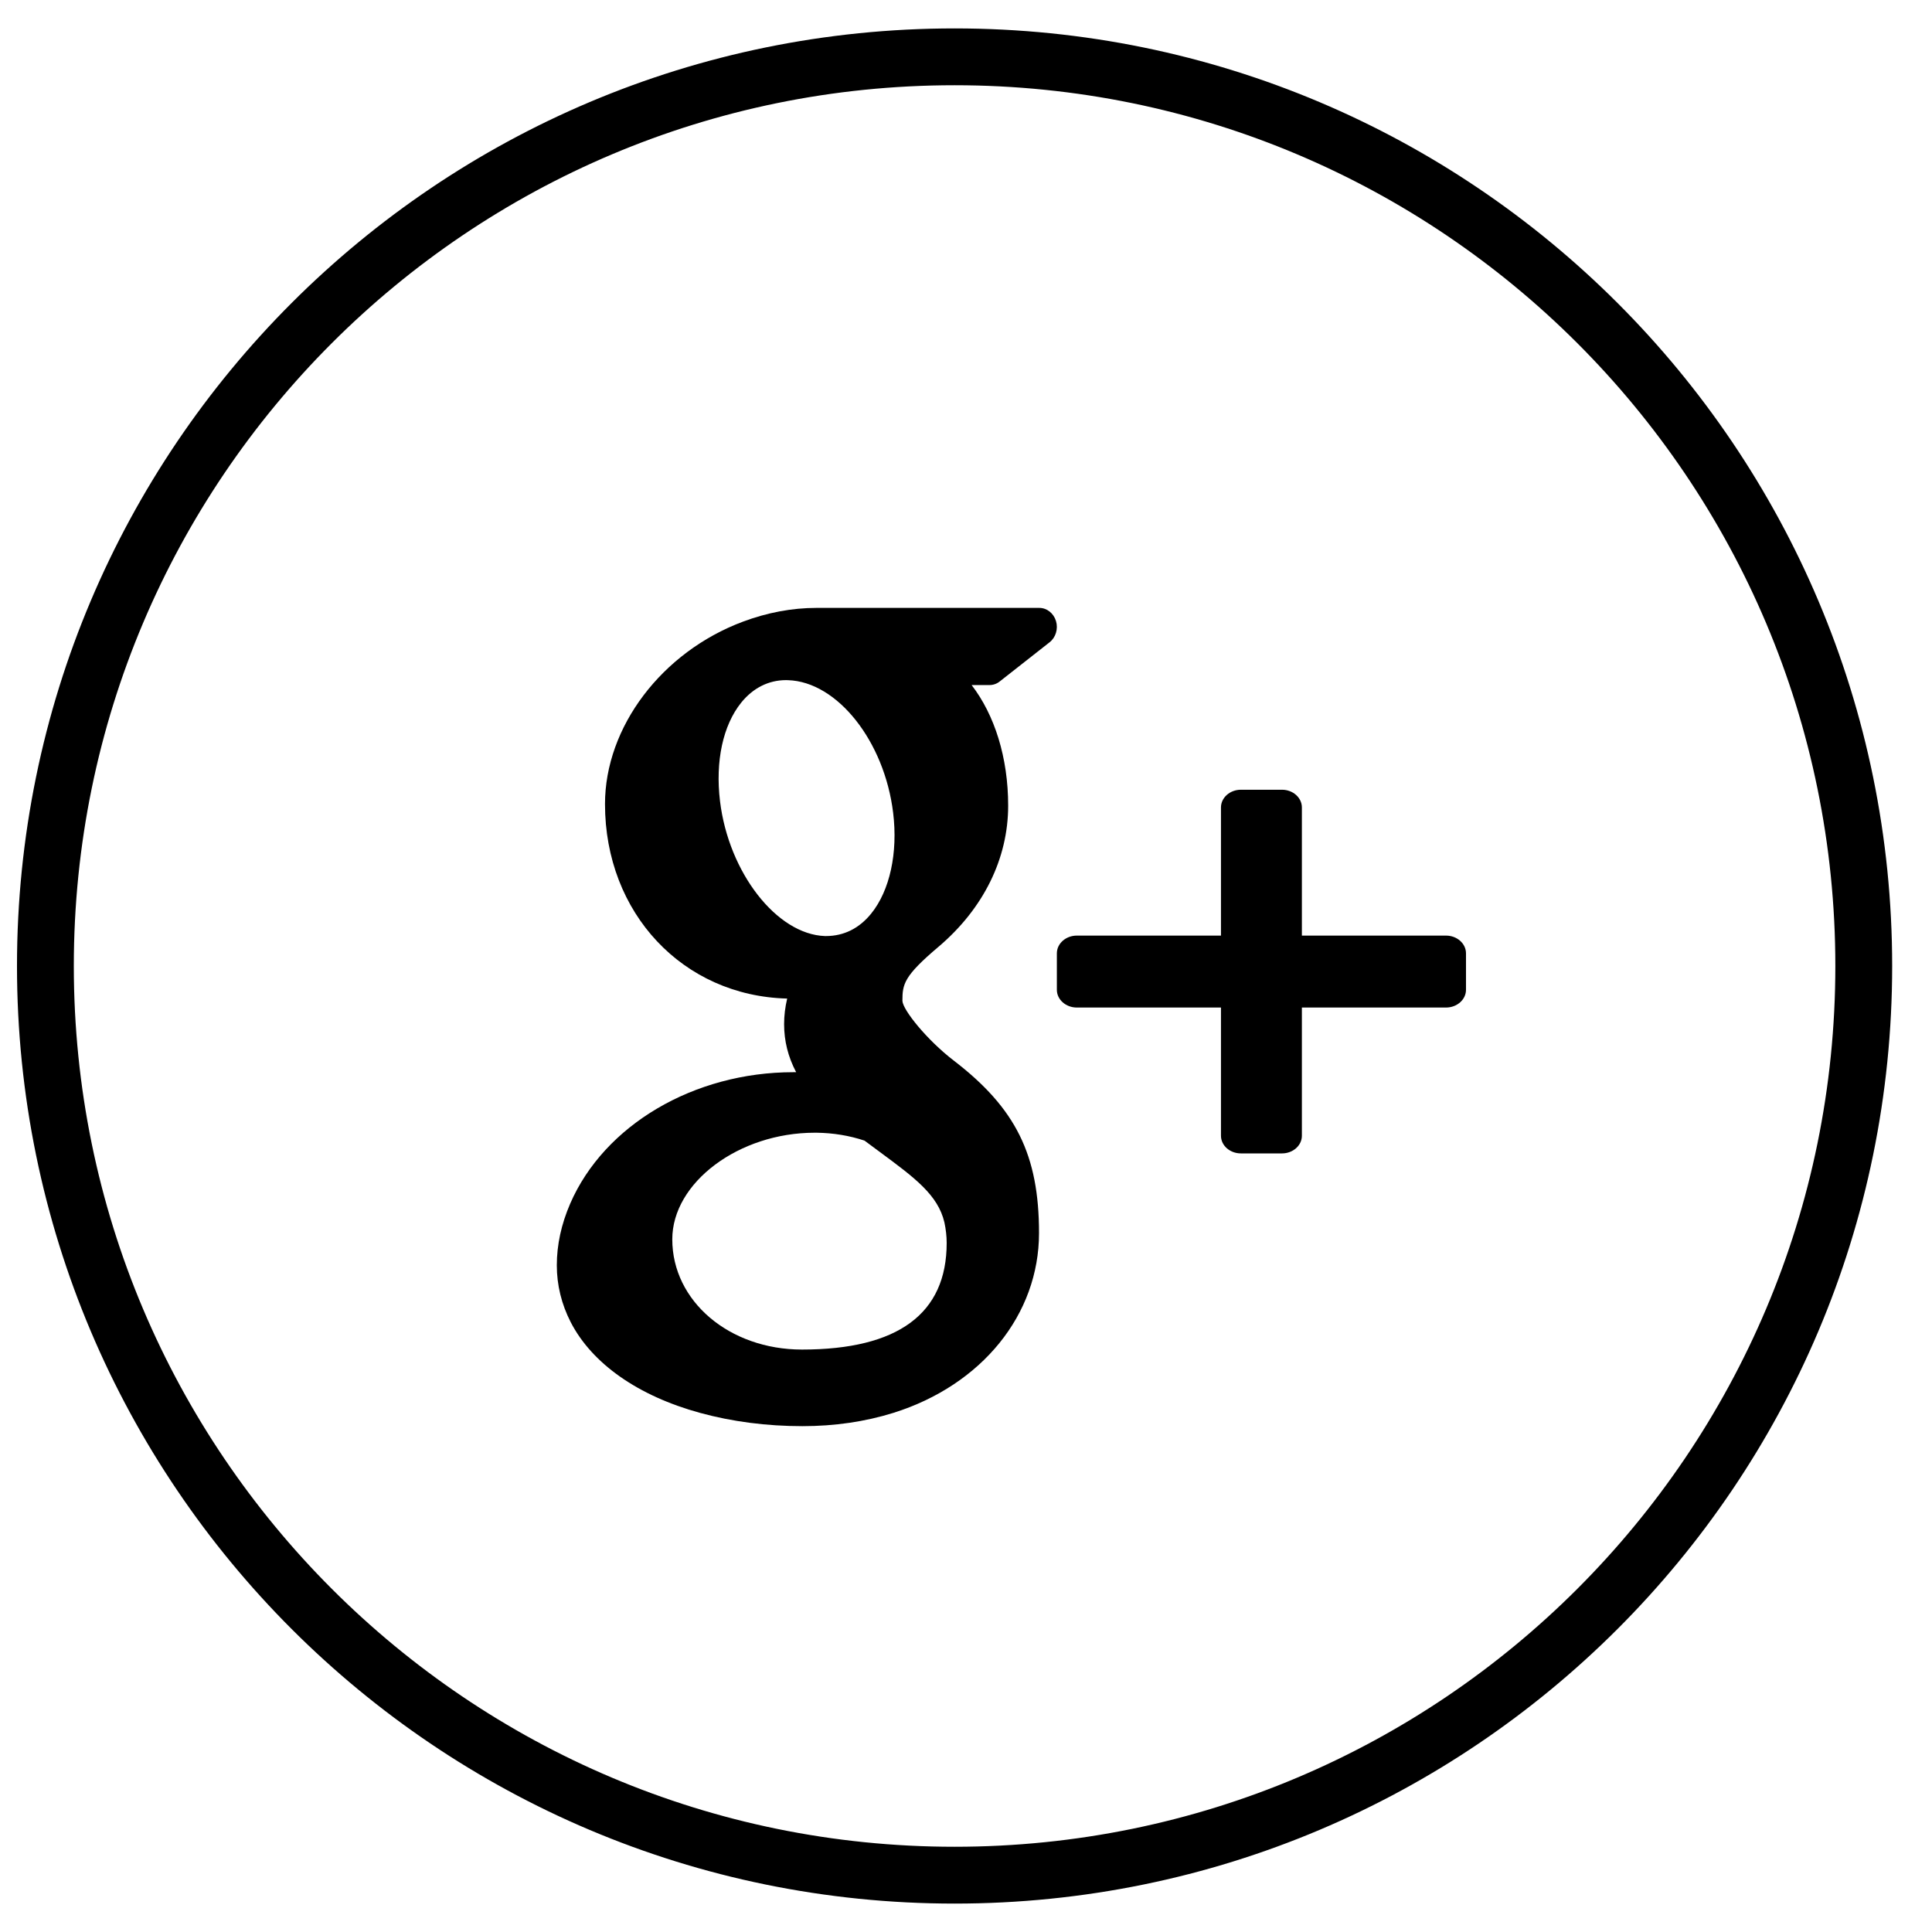
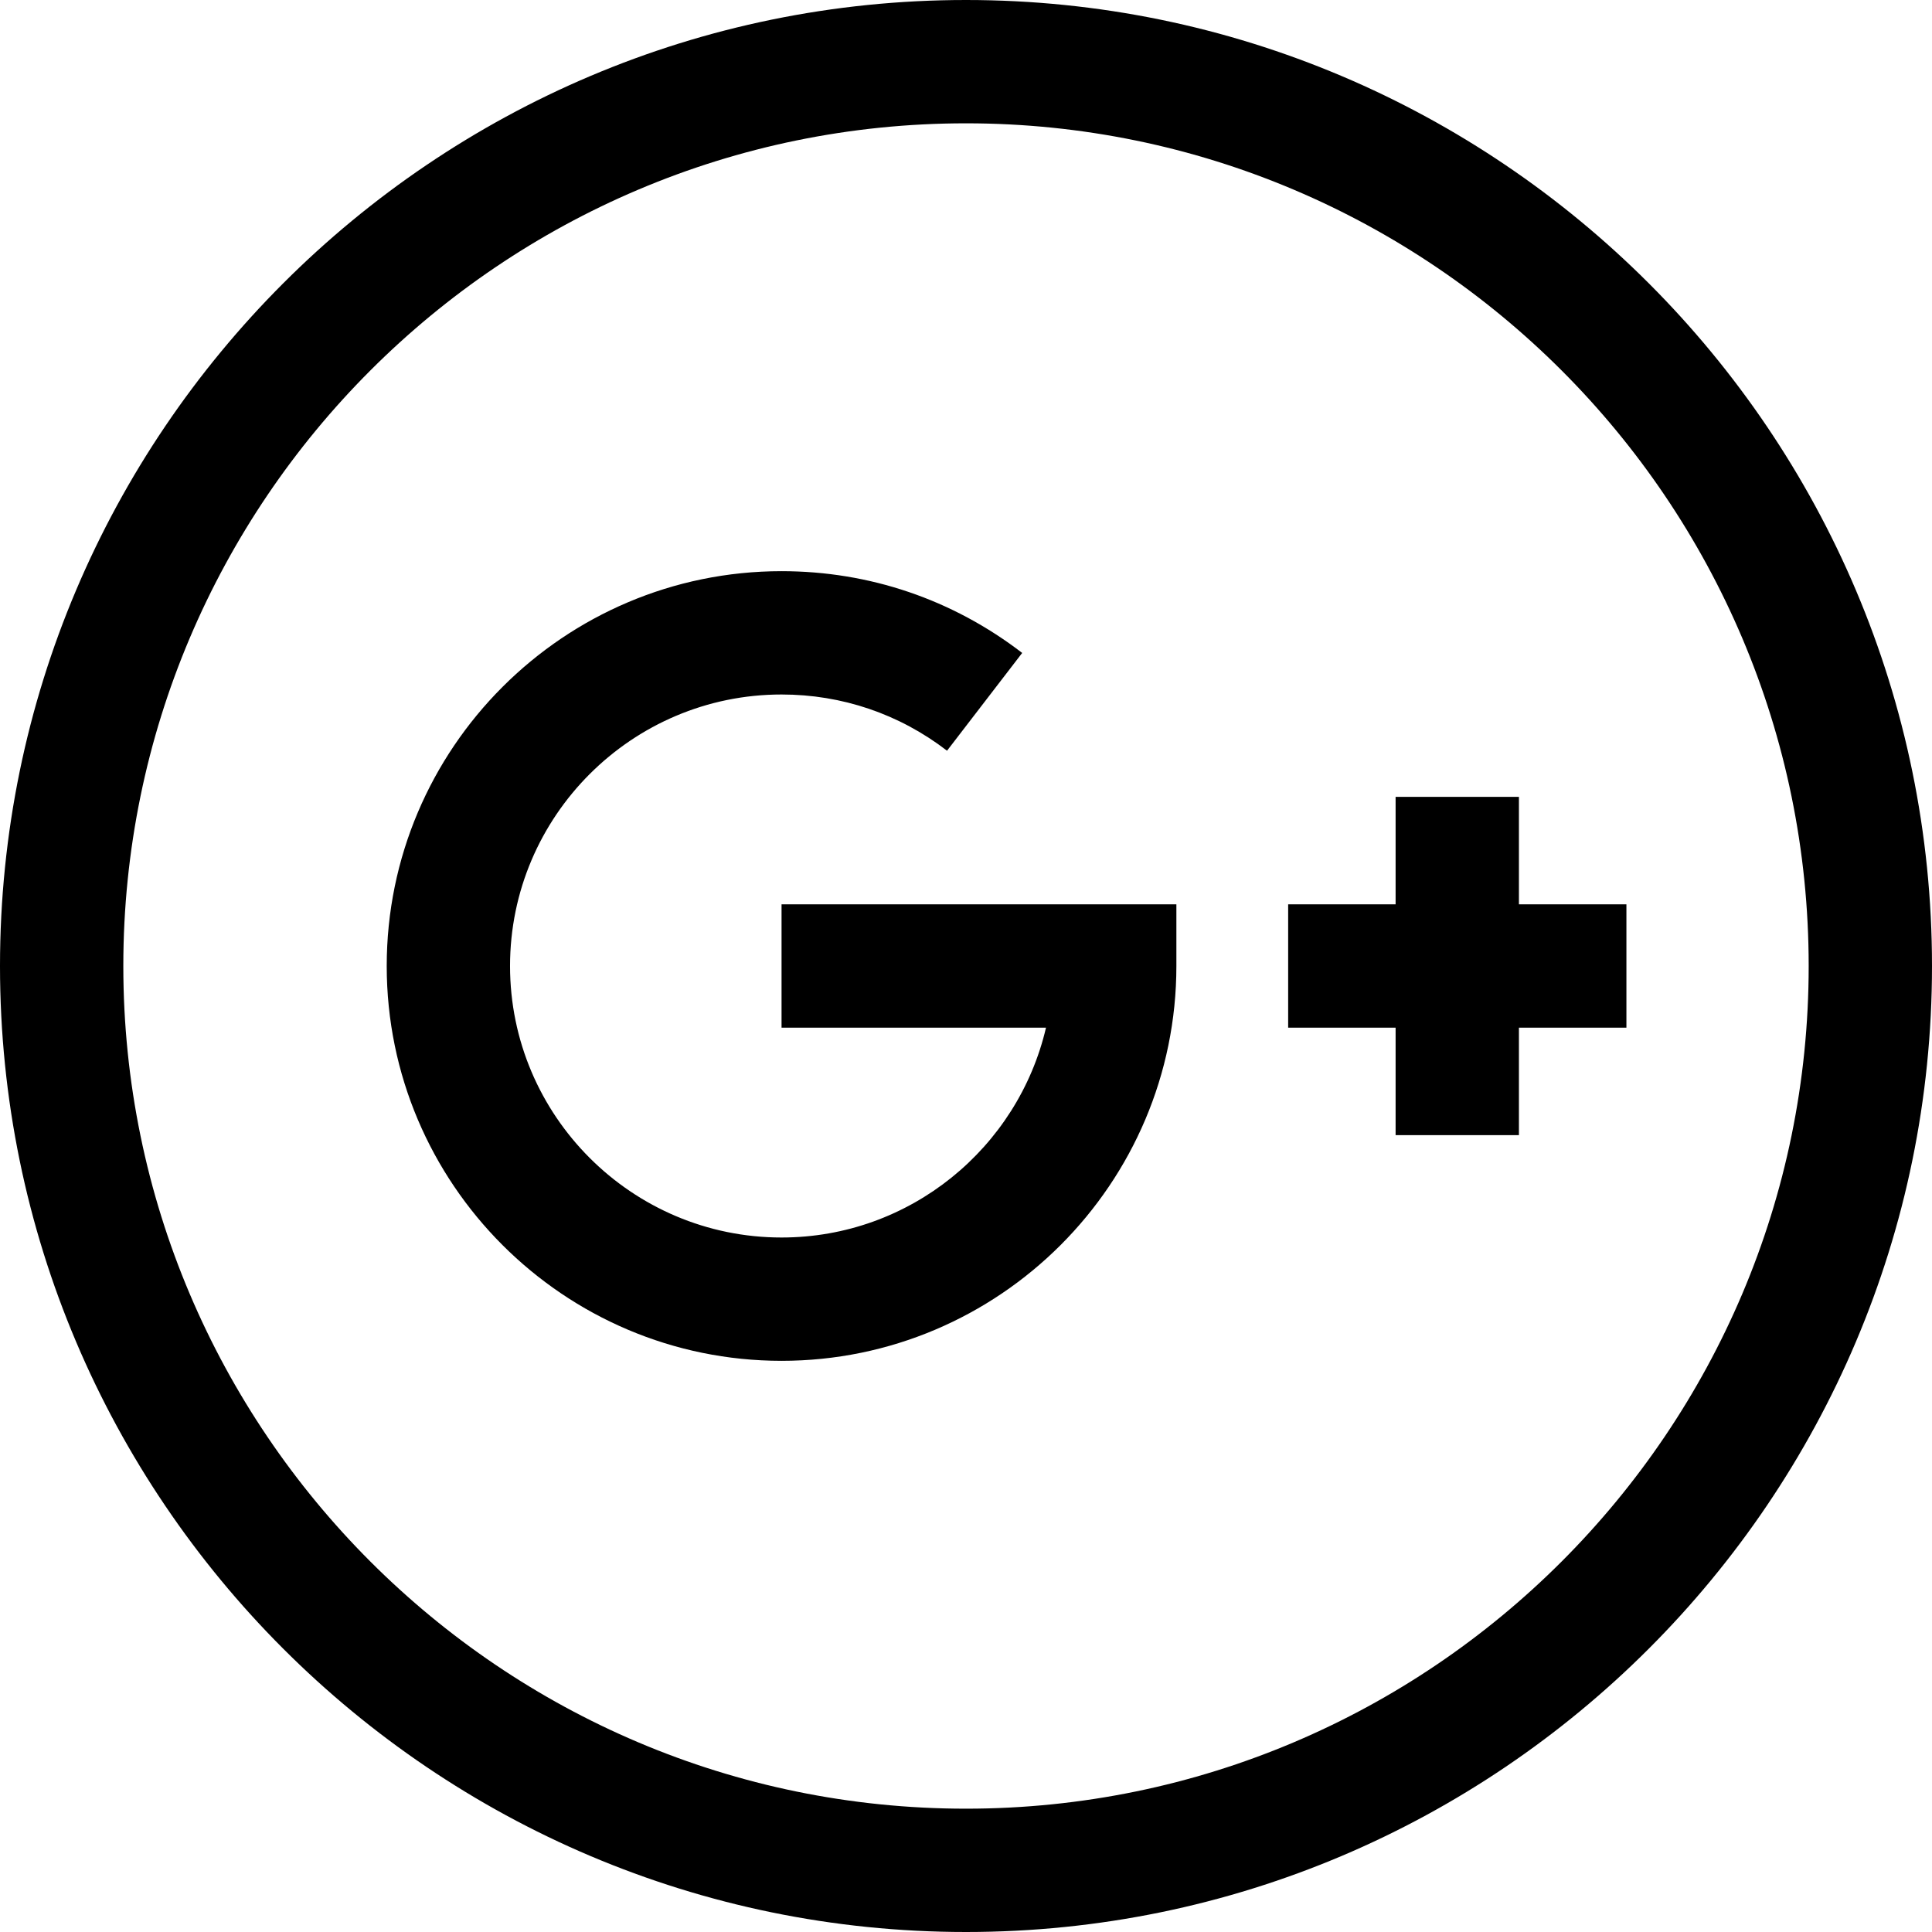
- <svg xmlns="http://www.w3.org/2000/svg" width="34" height="34" viewBox="0 0 34 34" fill="none">
-   <path fill-rule="evenodd" clip-rule="evenodd" d="M16.799 33C25.635 33 32.799 25.837 32.799 17C32.799 8.163 25.635 1 16.799 1C7.962 1 0.799 8.163 0.799 17C0.799 25.837 7.962 33 16.799 33Z" stroke="black" />
-   <path d="M25.448 16.465H22.911V14.21C22.911 14.038 22.754 13.898 22.561 13.898H21.838C21.644 13.898 21.487 14.038 21.487 14.21V16.465H18.95C18.757 16.465 18.599 16.605 18.599 16.777V17.419C18.599 17.591 18.757 17.731 18.95 17.731H21.487V19.987C21.487 20.159 21.644 20.298 21.838 20.298H22.561C22.754 20.298 22.911 20.159 22.911 19.987V17.731H25.448C25.641 17.731 25.799 17.591 25.799 17.419V16.777C25.799 16.605 25.641 16.465 25.448 16.465Z" fill="black" />
-   <path fill-rule="evenodd" clip-rule="evenodd" d="M16.784 18.664C16.315 18.304 15.889 17.776 15.881 17.614C15.881 17.319 15.906 17.177 16.517 16.661C17.307 15.991 17.742 15.109 17.742 14.178C17.742 13.333 17.504 12.582 17.099 12.056H17.413C17.478 12.056 17.542 12.034 17.594 11.992L18.471 11.303C18.579 11.219 18.625 11.068 18.584 10.93C18.542 10.792 18.424 10.698 18.29 10.698H14.368C13.939 10.698 13.503 10.78 13.075 10.94C11.646 11.474 10.647 12.795 10.647 14.15C10.647 16.071 12.019 17.527 13.853 17.573C13.817 17.725 13.799 17.875 13.799 18.022C13.799 18.318 13.868 18.598 14.011 18.869H13.96C12.212 18.869 10.634 19.799 10.034 21.183C9.878 21.544 9.799 21.907 9.799 22.267C9.799 22.616 9.882 22.953 10.044 23.269C10.421 23.999 11.229 24.566 12.322 24.865C12.886 25.019 13.493 25.098 14.122 25.098C14.688 25.098 15.227 25.019 15.726 24.863C17.28 24.373 18.285 23.133 18.285 21.7C18.285 20.326 17.877 19.503 16.784 18.664ZM11.831 21.81C11.831 20.811 13.002 19.934 14.337 19.934H14.373C14.663 19.938 14.947 19.984 15.214 20.073C15.299 20.137 15.382 20.198 15.462 20.257L15.479 20.269L15.481 20.271C16.098 20.727 16.506 21.028 16.62 21.512C16.646 21.634 16.66 21.756 16.66 21.874C16.66 23.119 15.804 23.75 14.114 23.75C12.834 23.75 11.831 22.898 11.831 21.81ZM13.834 11.969C13.527 11.969 13.254 12.106 13.045 12.364C12.723 12.763 12.586 13.396 12.671 14.099C12.823 15.357 13.67 16.445 14.519 16.473H14.533H14.534C14.853 16.473 15.123 16.336 15.332 16.077C15.659 15.673 15.804 15.01 15.718 14.305C15.565 13.045 14.736 11.998 13.869 11.97L13.834 11.969Z" fill="black" />
+ <svg xmlns="http://www.w3.org/2000/svg" version="1.1" id="Capa_1" x="0px" y="0px" viewBox="0 0 235 235" style="enable-background:new 0 0 235 235;" xml:space="preserve">
+   <path d="M117.5,0C52.71,0,0,52.71,0,117.5S52.71,235,117.5,235S235,182.29,235,117.5S182.29,0,117.5,0z M117.5,220  C60.981,220,15,174.019,15,117.5S60.981,15,117.5,15S220,60.981,220,117.5S174.019,220,117.5,220z M95.064,110h48.026v7.5  c0,26.481-21.544,48.025-48.026,48.025c-26.482,0-48.025-21.544-48.025-48.025s21.544-48.025,48.025-48.025  c10.684,0,20.806,3.439,29.271,9.946l-9.142,11.893c-5.82-4.474-12.781-6.839-20.129-6.839c-18.211,0-33.025,14.815-33.025,33.025  s14.815,33.025,33.025,33.025c15.632,0,28.762-10.916,32.167-25.525H95.064V110z M184.755,110h13.075v15h-13.075v13.076h-15V125  h-13.069v-15h13.069V96.924h15V110z" />
+   <g>
+ </g>
+   <g>
+ </g>
+   <g>
+ </g>
+   <g>
+ </g>
+   <g>
+ </g>
+   <g>
+ </g>
+   <g>
+ </g>
+   <g>
+ </g>
+   <g>
+ </g>
+   <g>
+ </g>
+   <g>
+ </g>
+   <g>
+ </g>
+   <g>
+ </g>
+   <g>
+ </g>
+   <g>
+ </g>
</svg>
